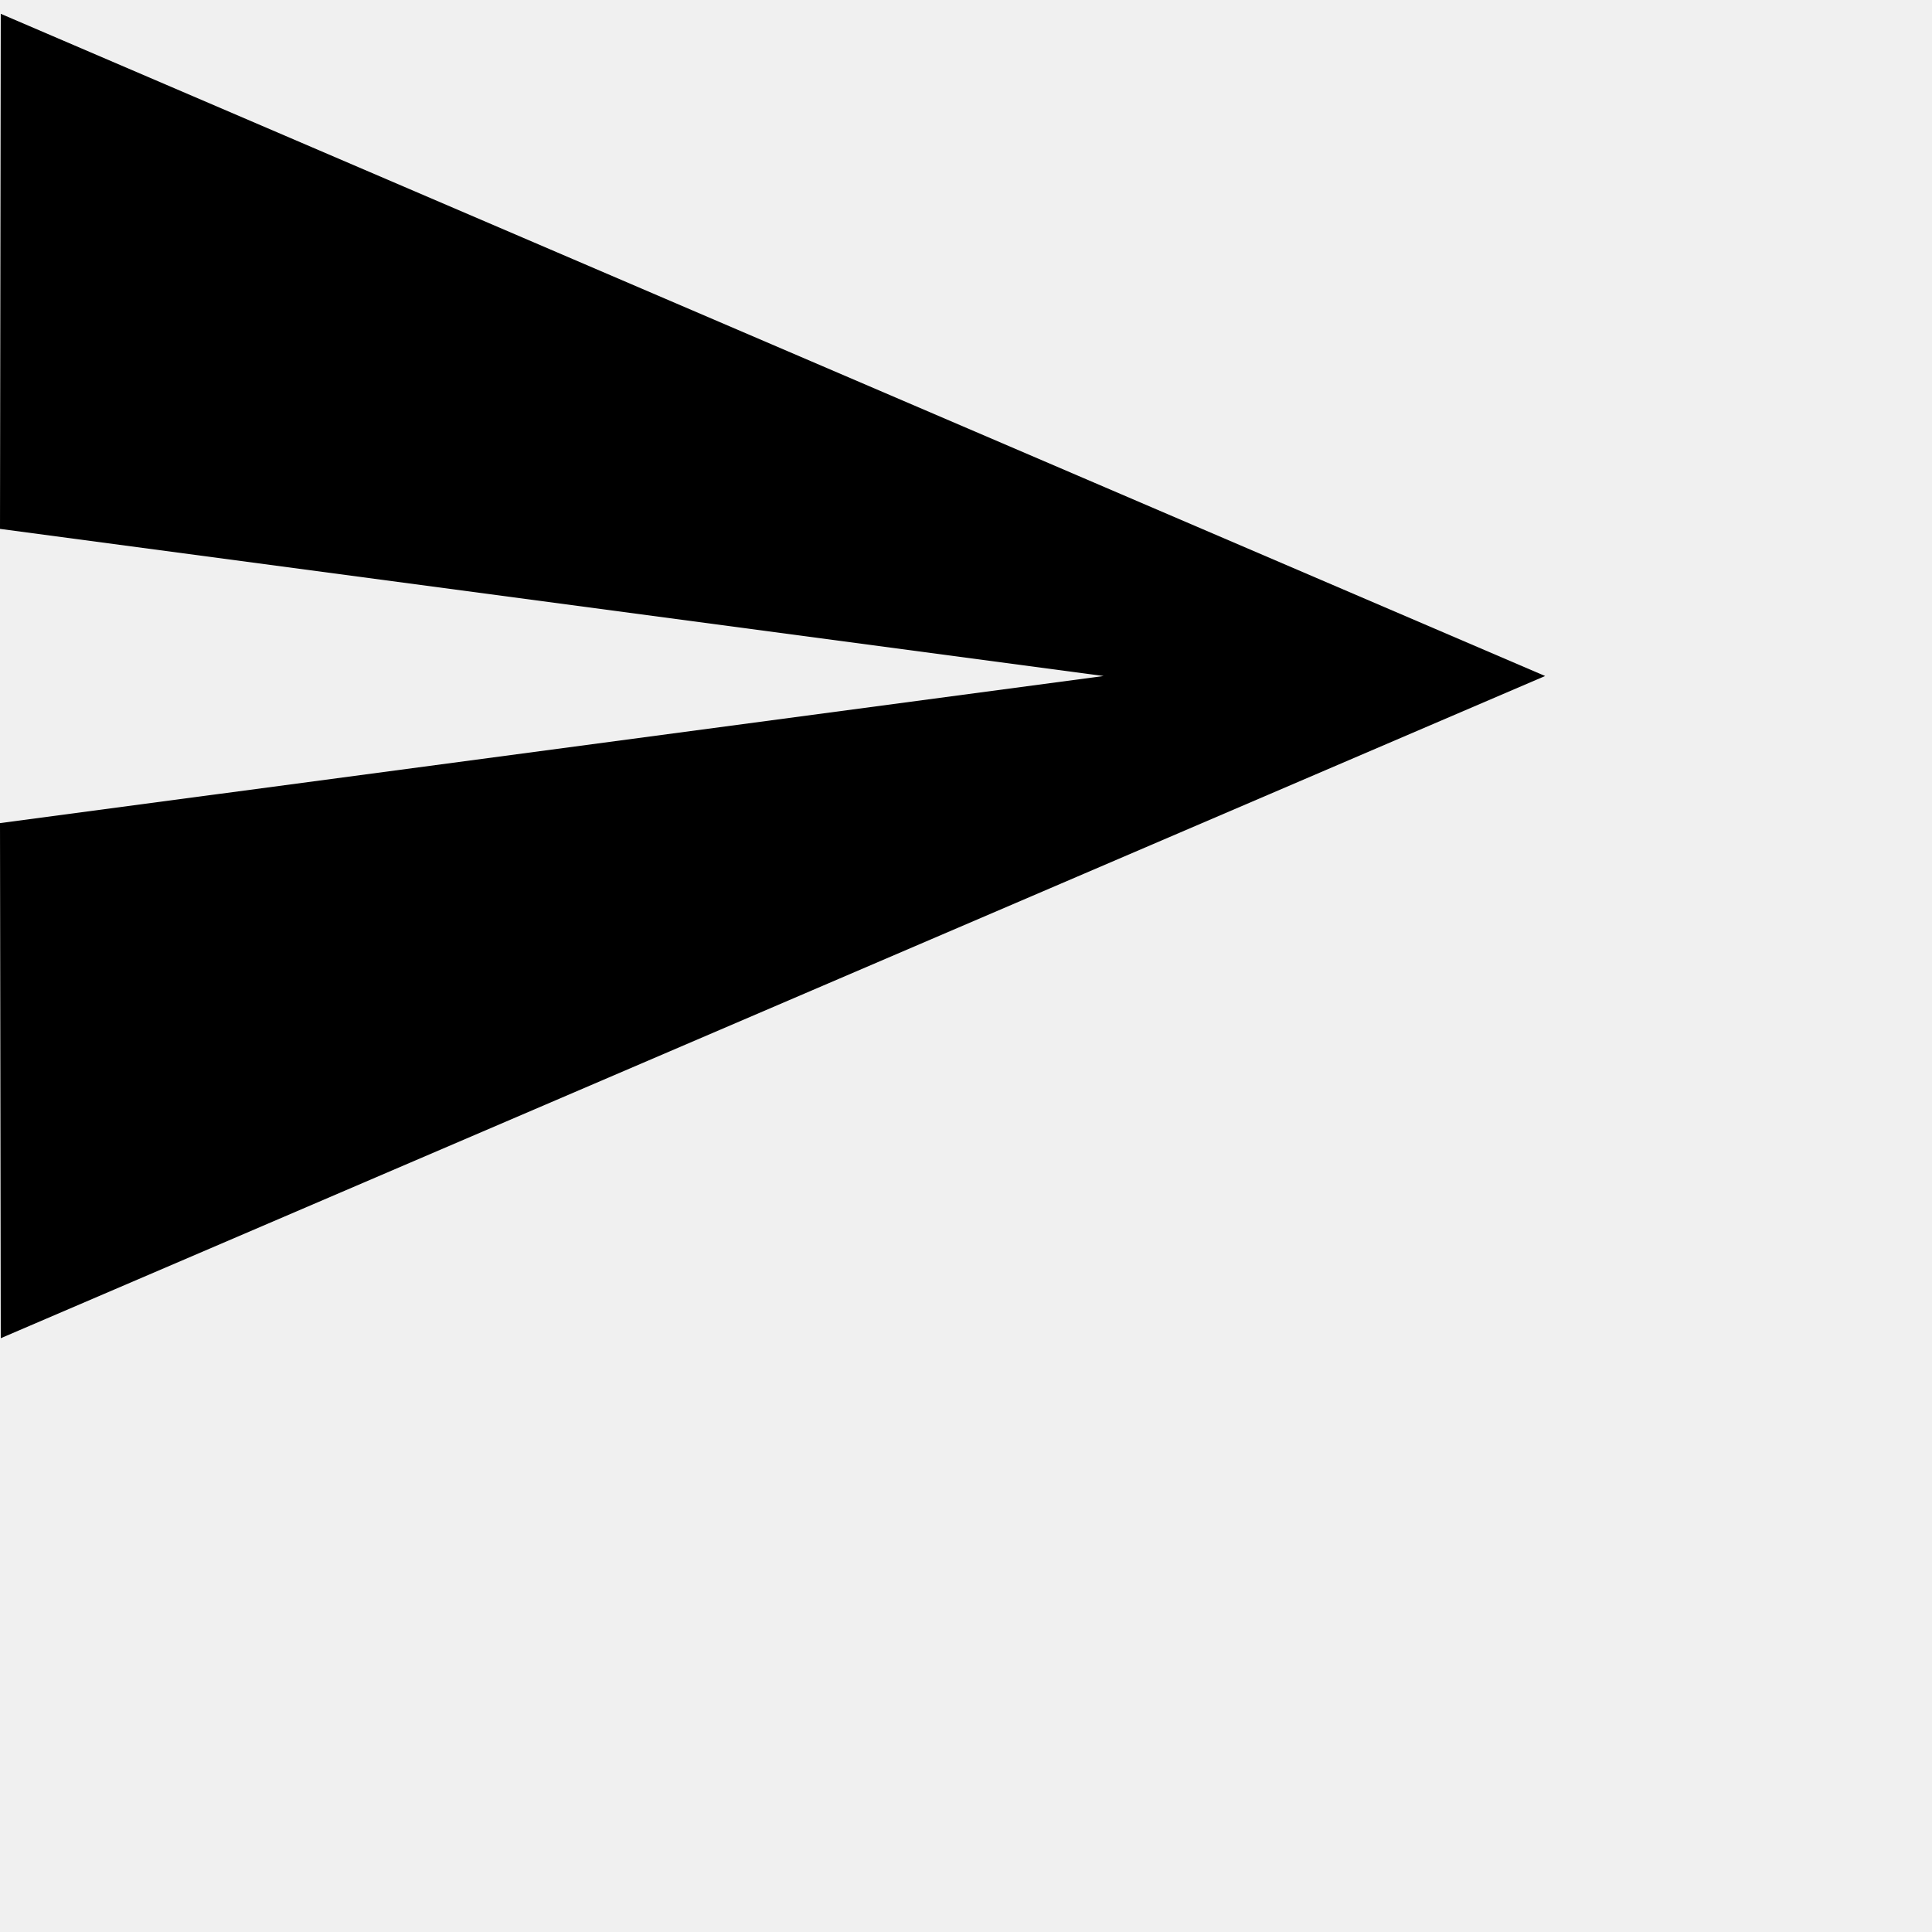
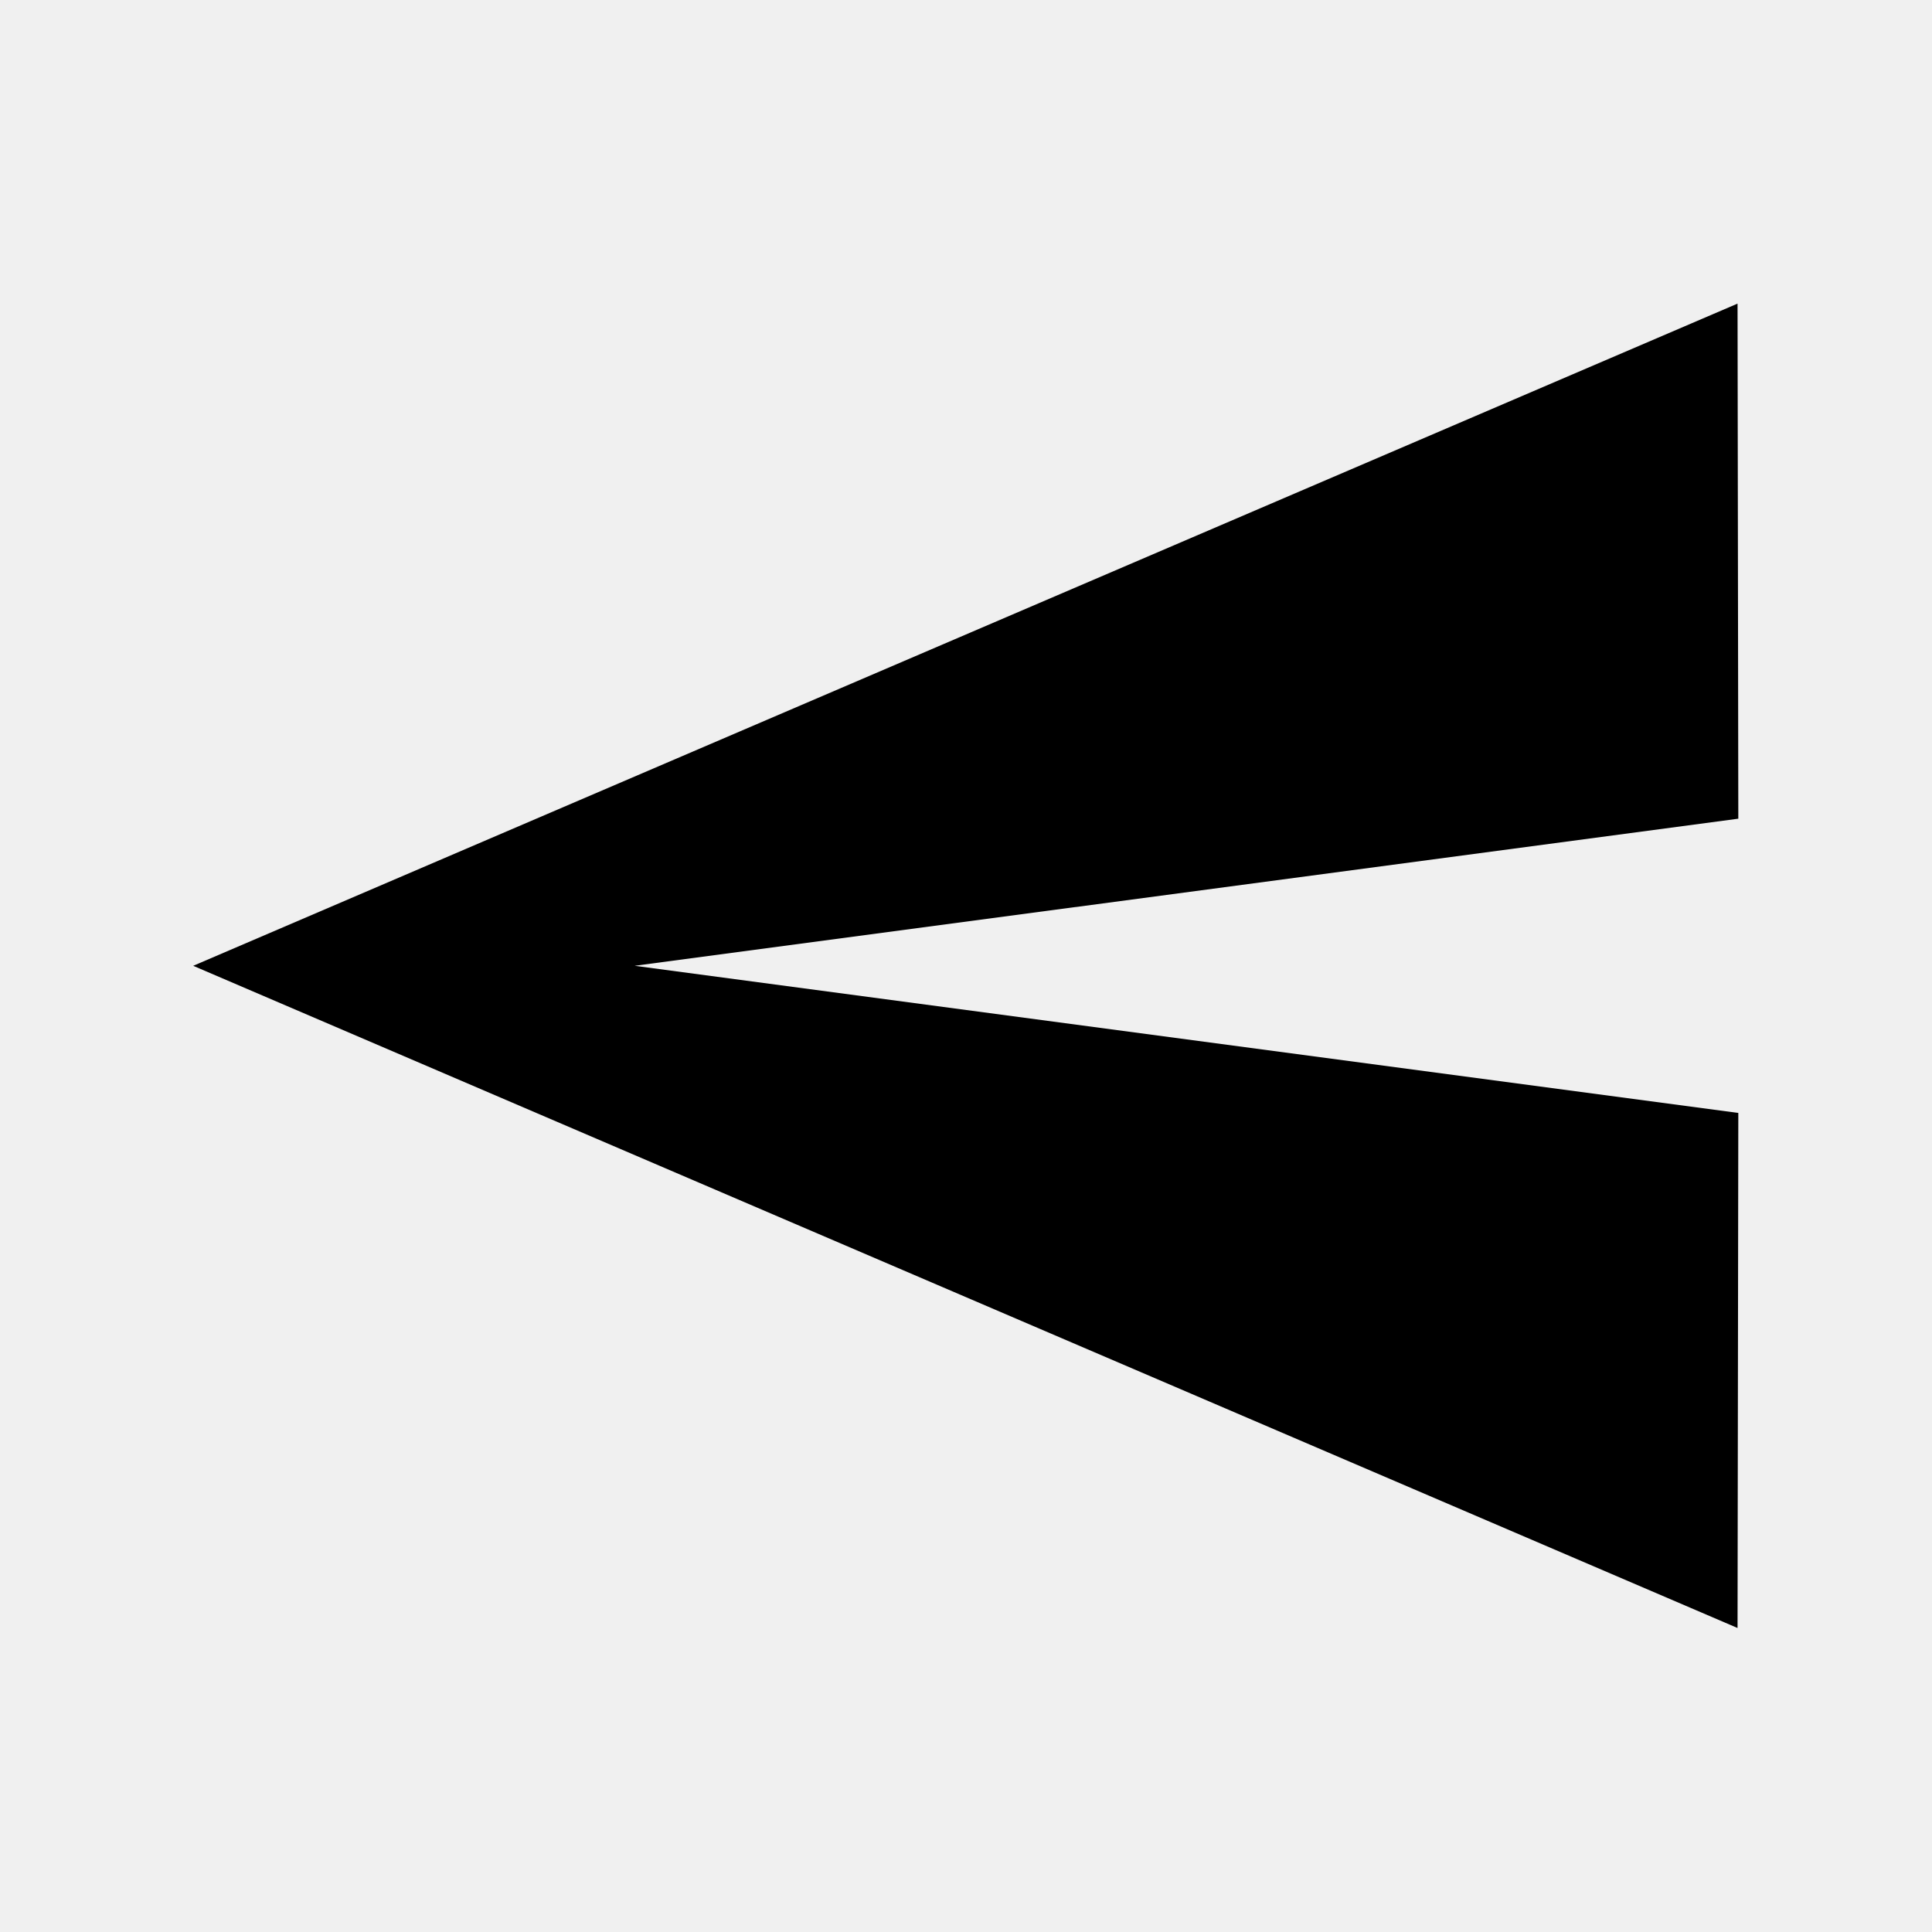
<svg xmlns="http://www.w3.org/2000/svg" xmlns:xlink="http://www.w3.org/1999/xlink" width="20px" height="20px" viewBox="0 0 20 20" version="1.1">
  <defs>
-     <polygon id="path-1" points="0.008 0.143 0 5.475 11.425 6.998 0 8.521 0.008 13.853 15.995 6.998" />
+     <polygon id="path-1" points="2.008 3.143 2 8.475 13.425 9.998 2 11.521 2.008 16.853 17.995 9.998" />
  </defs>
-   <g id="Symbols" stroke="none" stroke-width="1" fill="none" fill-rule="evenodd">
-     <g id="send-rtl">
-       <mask id="mask-2" fill="white">
-         <use xlink:href="#path-1" />
-       </mask>
-       <use id="Icons/Actions/send-rtl" fill="#000000" xlink:href="#path-1" />
-     </g>
+   <g id="2.-Style/Icons/Actions/send-Copy" stroke="none" stroke-width="1" fill="none" fill-rule="evenodd">
+     <mask id="mask-2" fill="white">
+       <use xlink:href="#path-1" />
+     </mask>
+     <use id="Icons/Actions/send" fill="#000000" transform="translate(9.9975, 9.997857) scale(-1, 1) translate(-9.9975, -9.997857) " xlink:href="#path-1" />
  </g>
</svg>
